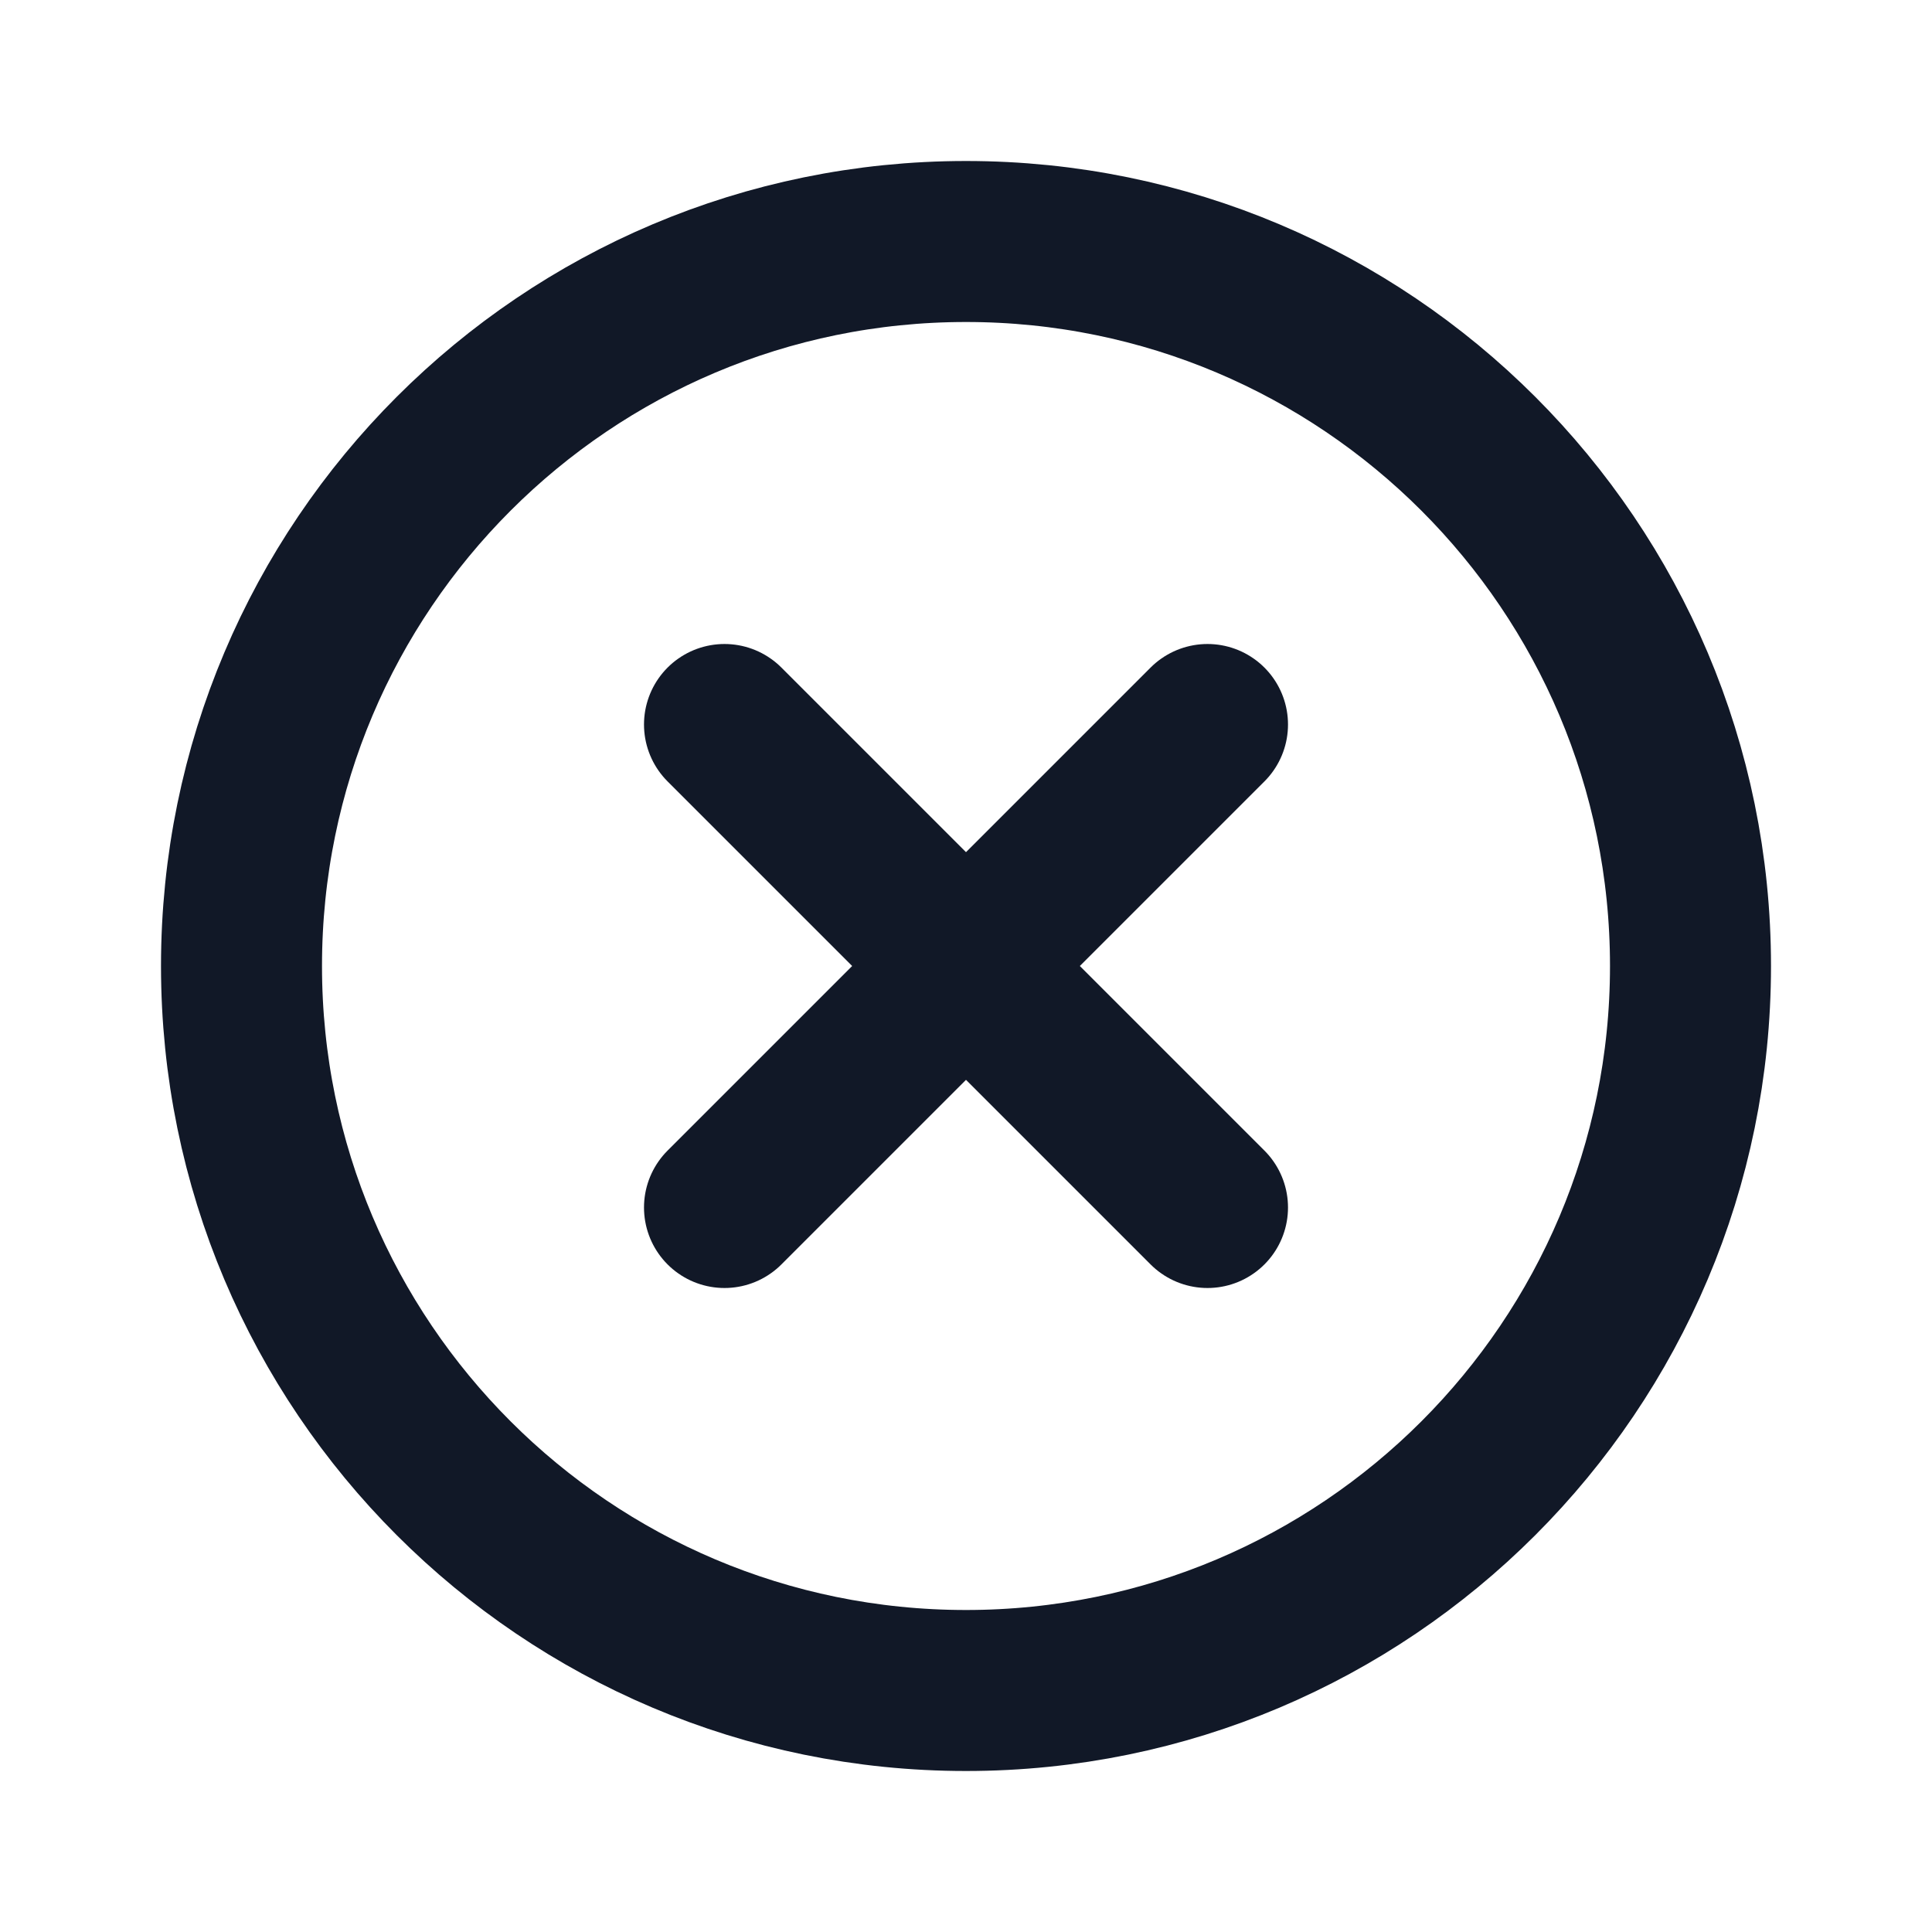
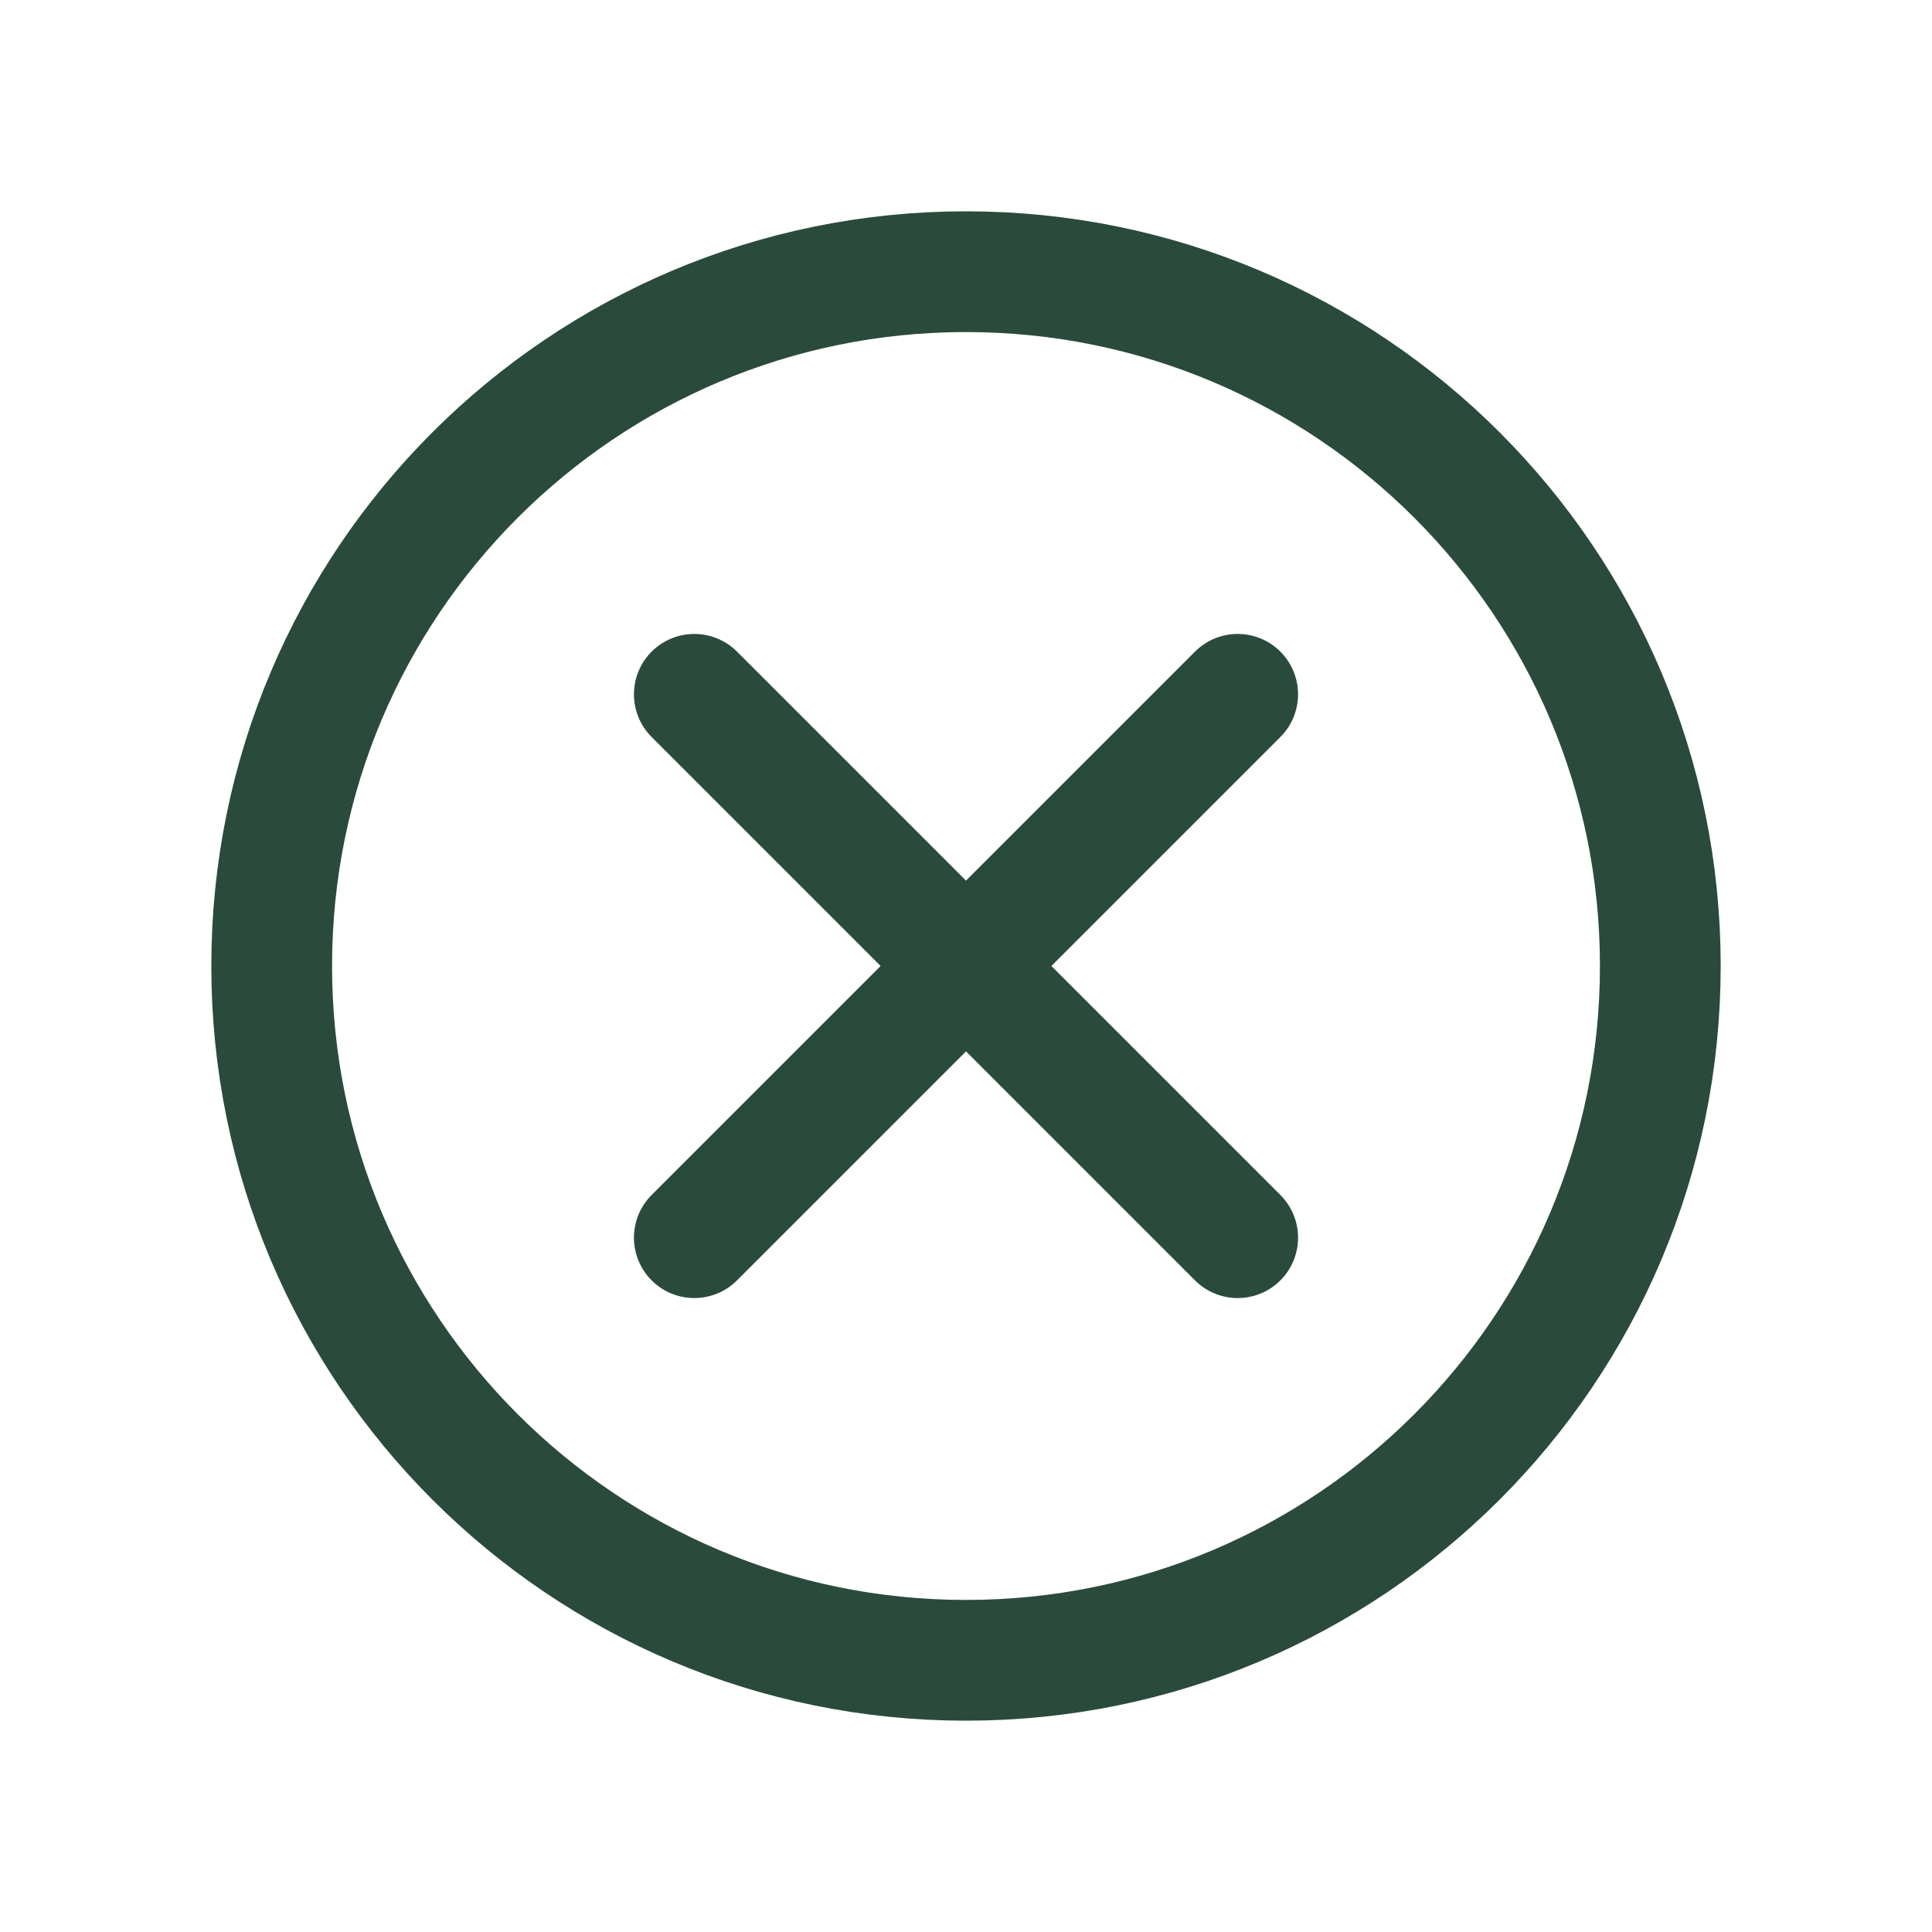
- <svg xmlns="http://www.w3.org/2000/svg" width="24" height="24" viewBox="0 0 24 24" fill="none">
-   <circle cx="12" cy="12" r="9" stroke="#111827" stroke-width="2" />
-   <path d="M9 9L15 15M15 9L9 15" stroke="#111827" stroke-width="2" stroke-linecap="round" />
+ <svg xmlns="http://www.w3.org/2000/svg" width="64" height="64" viewBox="0 0 64 64" fill="none" stroke="#2A4B3C" stroke-width="4" stroke-linecap="round" stroke-linejoin="round" role="img" aria-label="error">
+   <circle cx="32" cy="32" r="23" />
+   <path d="M23 23l18 18" />
+   <path d="M41 23L23 41" />
</svg>
